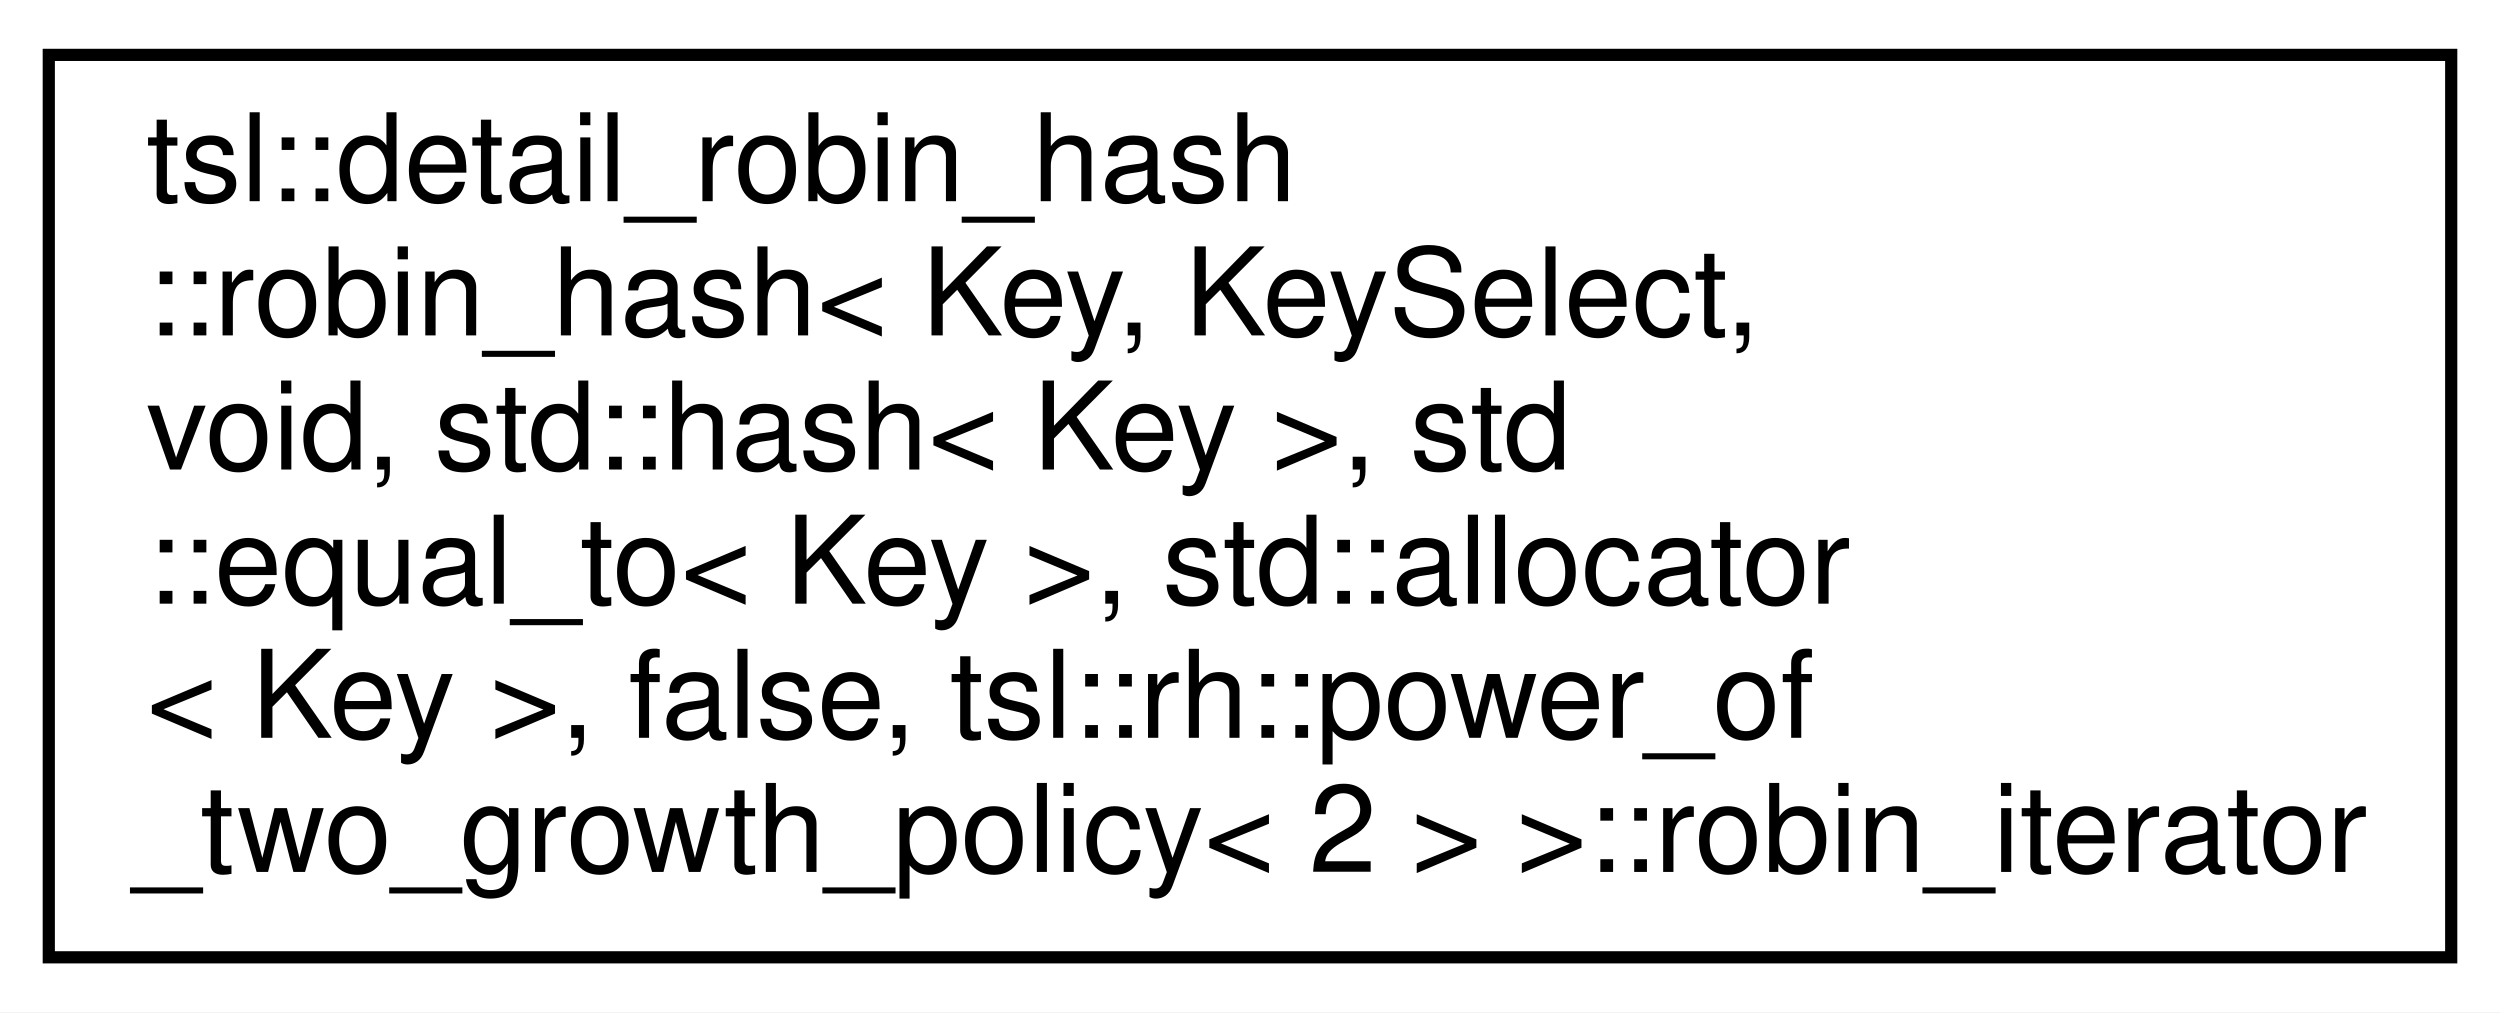
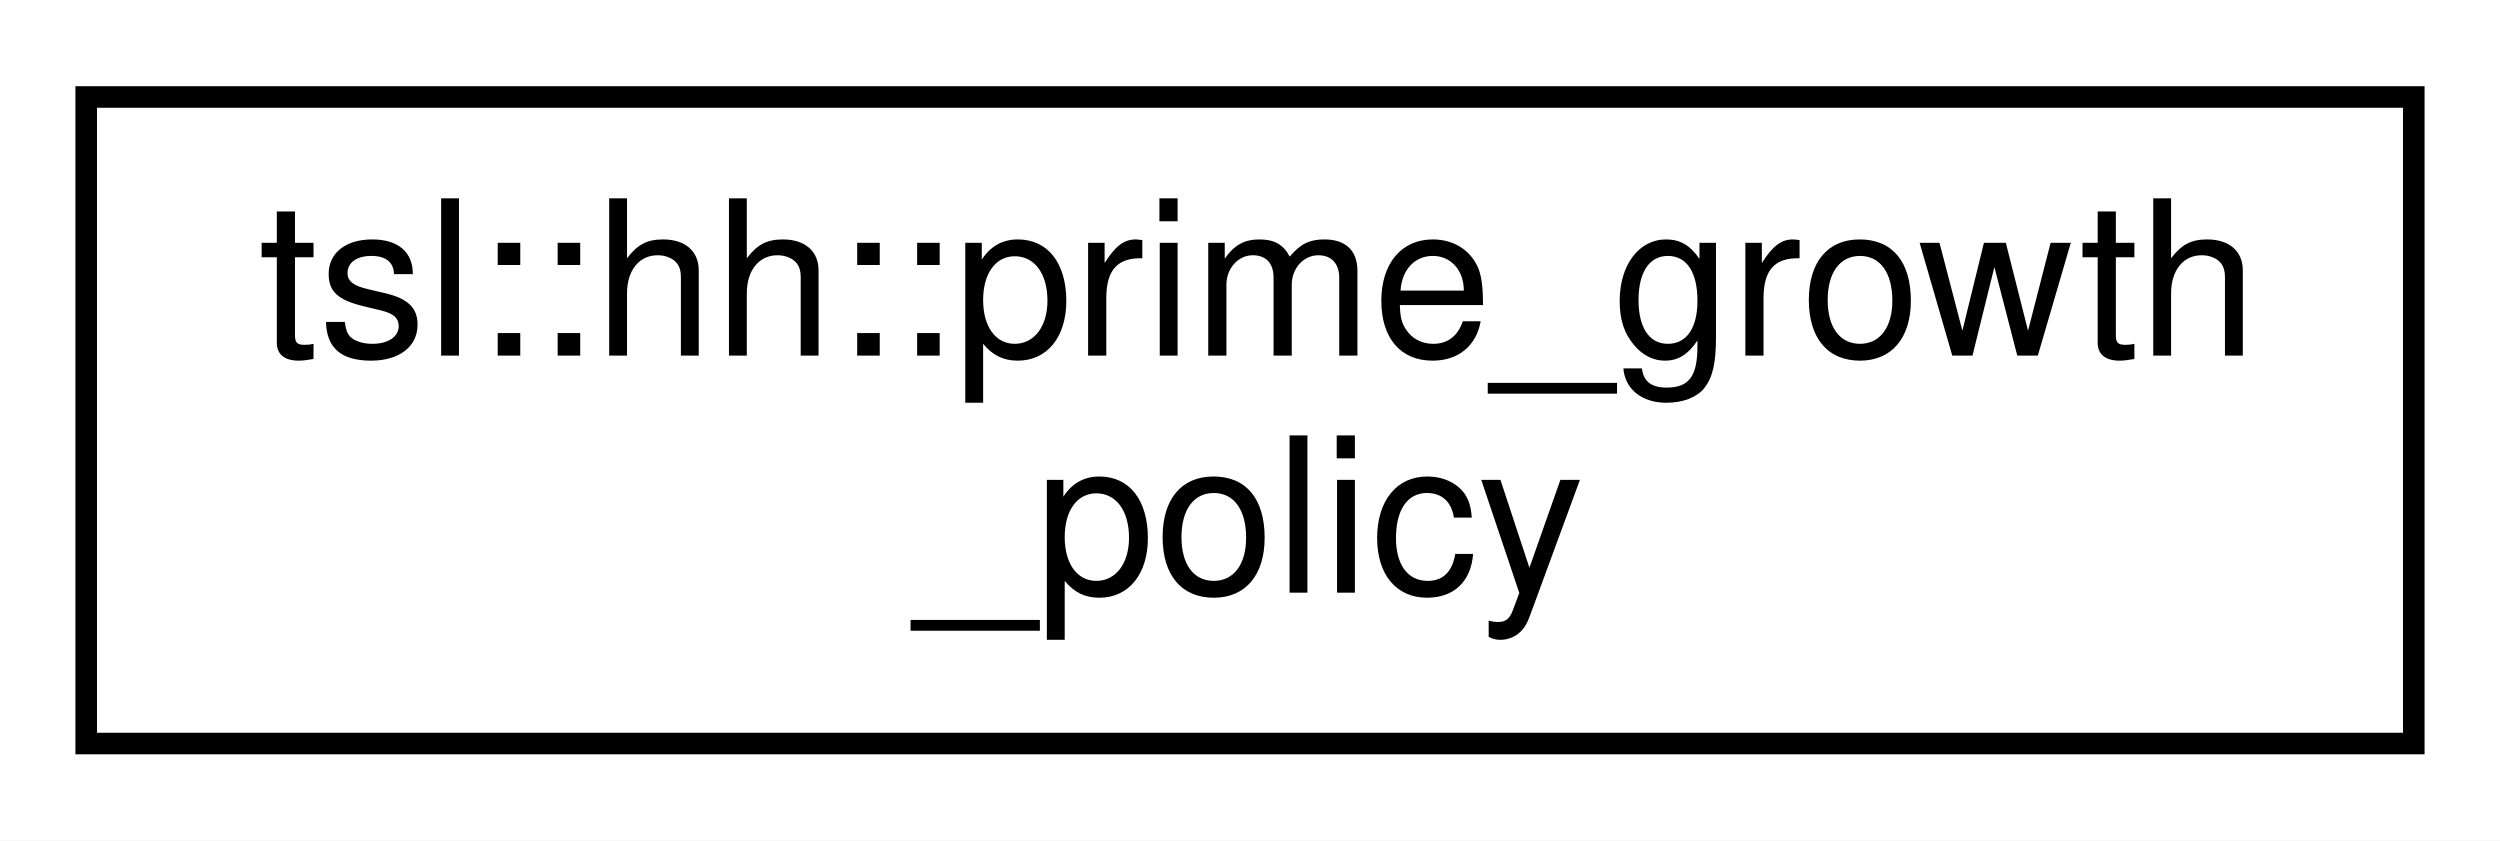
- <svg xmlns="http://www.w3.org/2000/svg" xmlns:xlink="http://www.w3.org/1999/xlink" width="205pt" height="83pt" viewBox="0.00 0.00 205.00 83.00">
-   <g id="graph0" class="graph" transform="scale(1 1) rotate(0) translate(4 79)">
-     <polygon fill="white" stroke="transparent" points="-4,4 -4,-79 201,-79 201,4 -4,4" />
+ <svg xmlns="http://www.w3.org/2000/svg" xmlns:xlink="http://www.w3.org/1999/xlink" width="116pt" height="39pt" viewBox="0.00 0.00 116.00 39.00">
+   <g id="graph0" class="graph" transform="scale(1 1) rotate(0) translate(4 35)">
+     <polygon fill="white" stroke="transparent" points="-4,4 -4,-35 112,-35 112,4 -4,4" />
    <g id="node1" class="node">
      <g id="a_node1">
-         <a xlink:href="classrobin__hash_3_01Key_00_01KeySelect_00_01void_00_01std_1_1hash_3_01Key_01_4_00_01std_1_1equa03b0277cb27b74c5ad252404edfb54d4.html" target="_top" xlink:title=" ">
-           <polygon fill="white" stroke="black" points="0,-0.5 0,-74.5 197,-74.5 197,-0.5 0,-0.5" />
-           <text text-anchor="start" x="8" y="-62.5" font-family="Helvetica,sans-Serif" font-size="10.00">tsl::detail_robin_hash</text>
-           <text text-anchor="start" x="8" y="-51.5" font-family="Helvetica,sans-Serif" font-size="10.00">::robin_hash&lt; Key, KeySelect,</text>
-           <text text-anchor="start" x="8" y="-40.5" font-family="Helvetica,sans-Serif" font-size="10.00"> void, std::hash&lt; Key &gt;, std</text>
-           <text text-anchor="start" x="8" y="-29.5" font-family="Helvetica,sans-Serif" font-size="10.00">::equal_to&lt; Key &gt;, std::allocator</text>
-           <text text-anchor="start" x="8" y="-18.5" font-family="Helvetica,sans-Serif" font-size="10.00">&lt; Key &gt;, false, tsl::rh::power_of</text>
-           <text text-anchor="middle" x="98.5" y="-7.5" font-family="Helvetica,sans-Serif" font-size="10.00">_two_growth_policy&lt; 2 &gt; &gt;::robin_iterator</text>
+         <a xlink:href="classtsl_1_1hh_1_1prime__growth__policy.html" target="_top" xlink:title=" ">
+           <polygon fill="white" stroke="black" points="0,-0.5 0,-30.5 108,-30.5 108,-0.5 0,-0.5" />
+           <text text-anchor="start" x="8" y="-18.5" font-family="Helvetica,sans-Serif" font-size="10.00">tsl::hh::prime_growth</text>
+           <text text-anchor="middle" x="54" y="-7.5" font-family="Helvetica,sans-Serif" font-size="10.00">_policy</text>
        </a>
      </g>
    </g>
  </g>
</svg>
